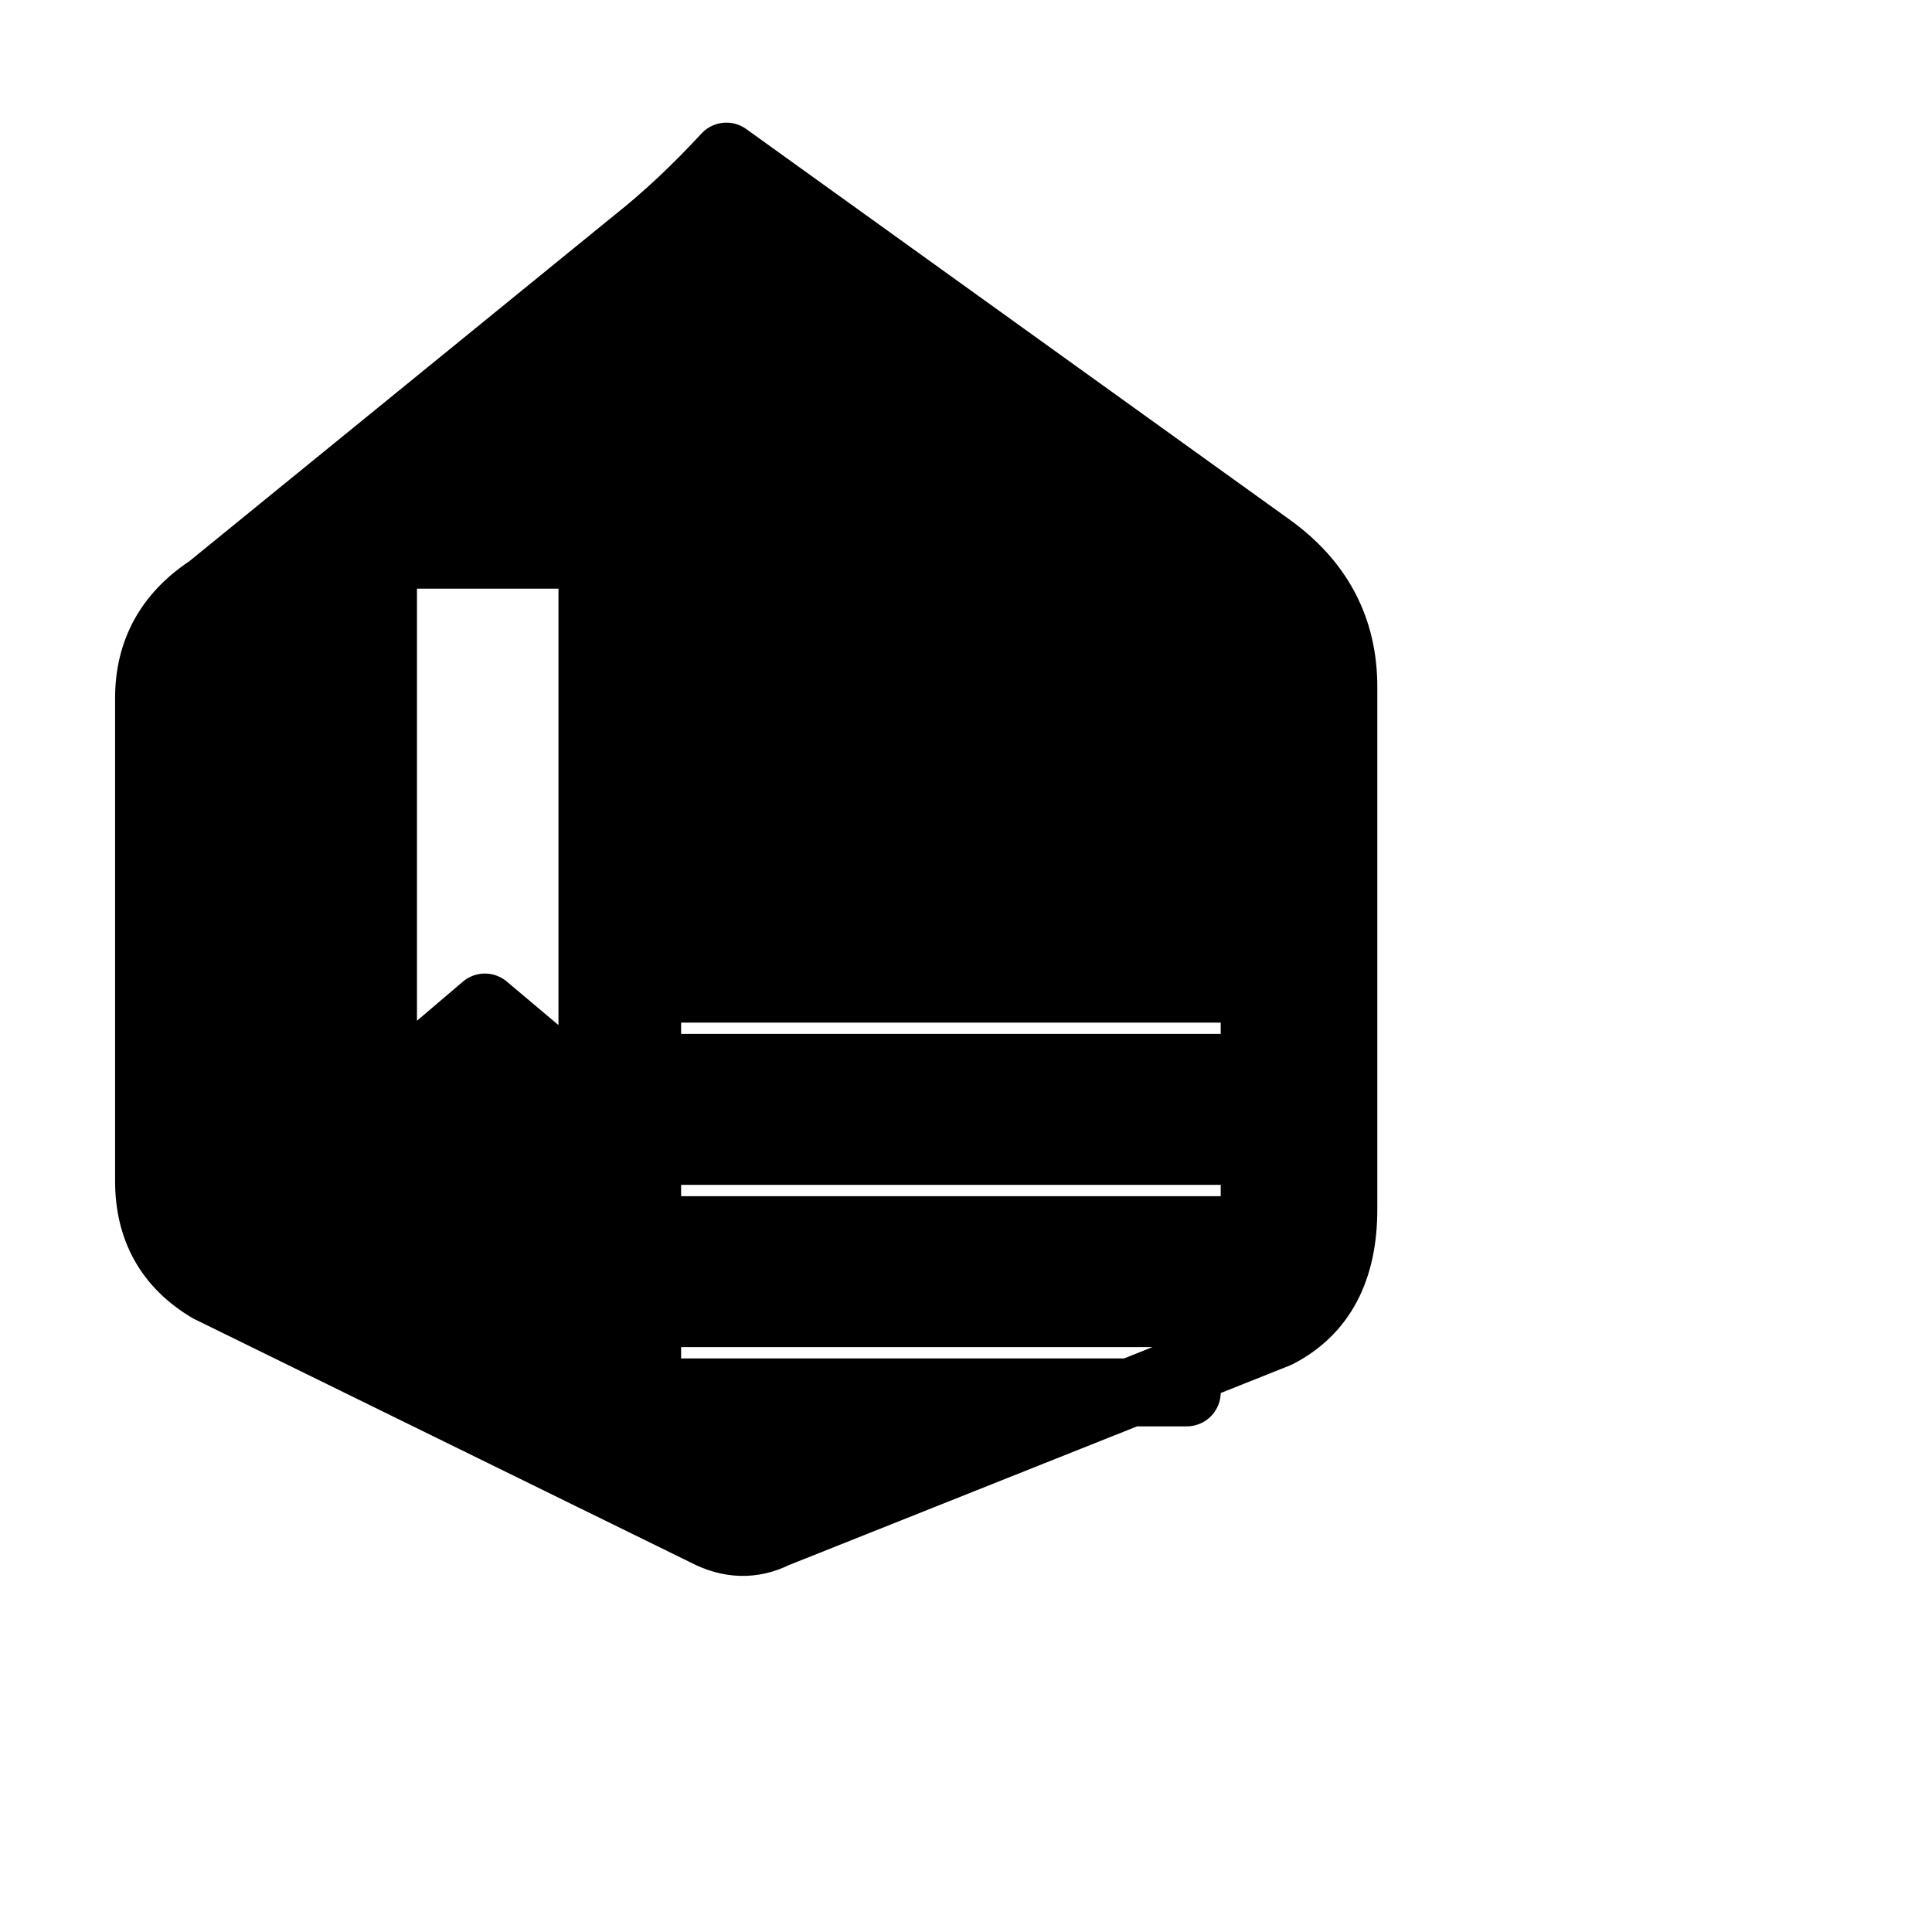
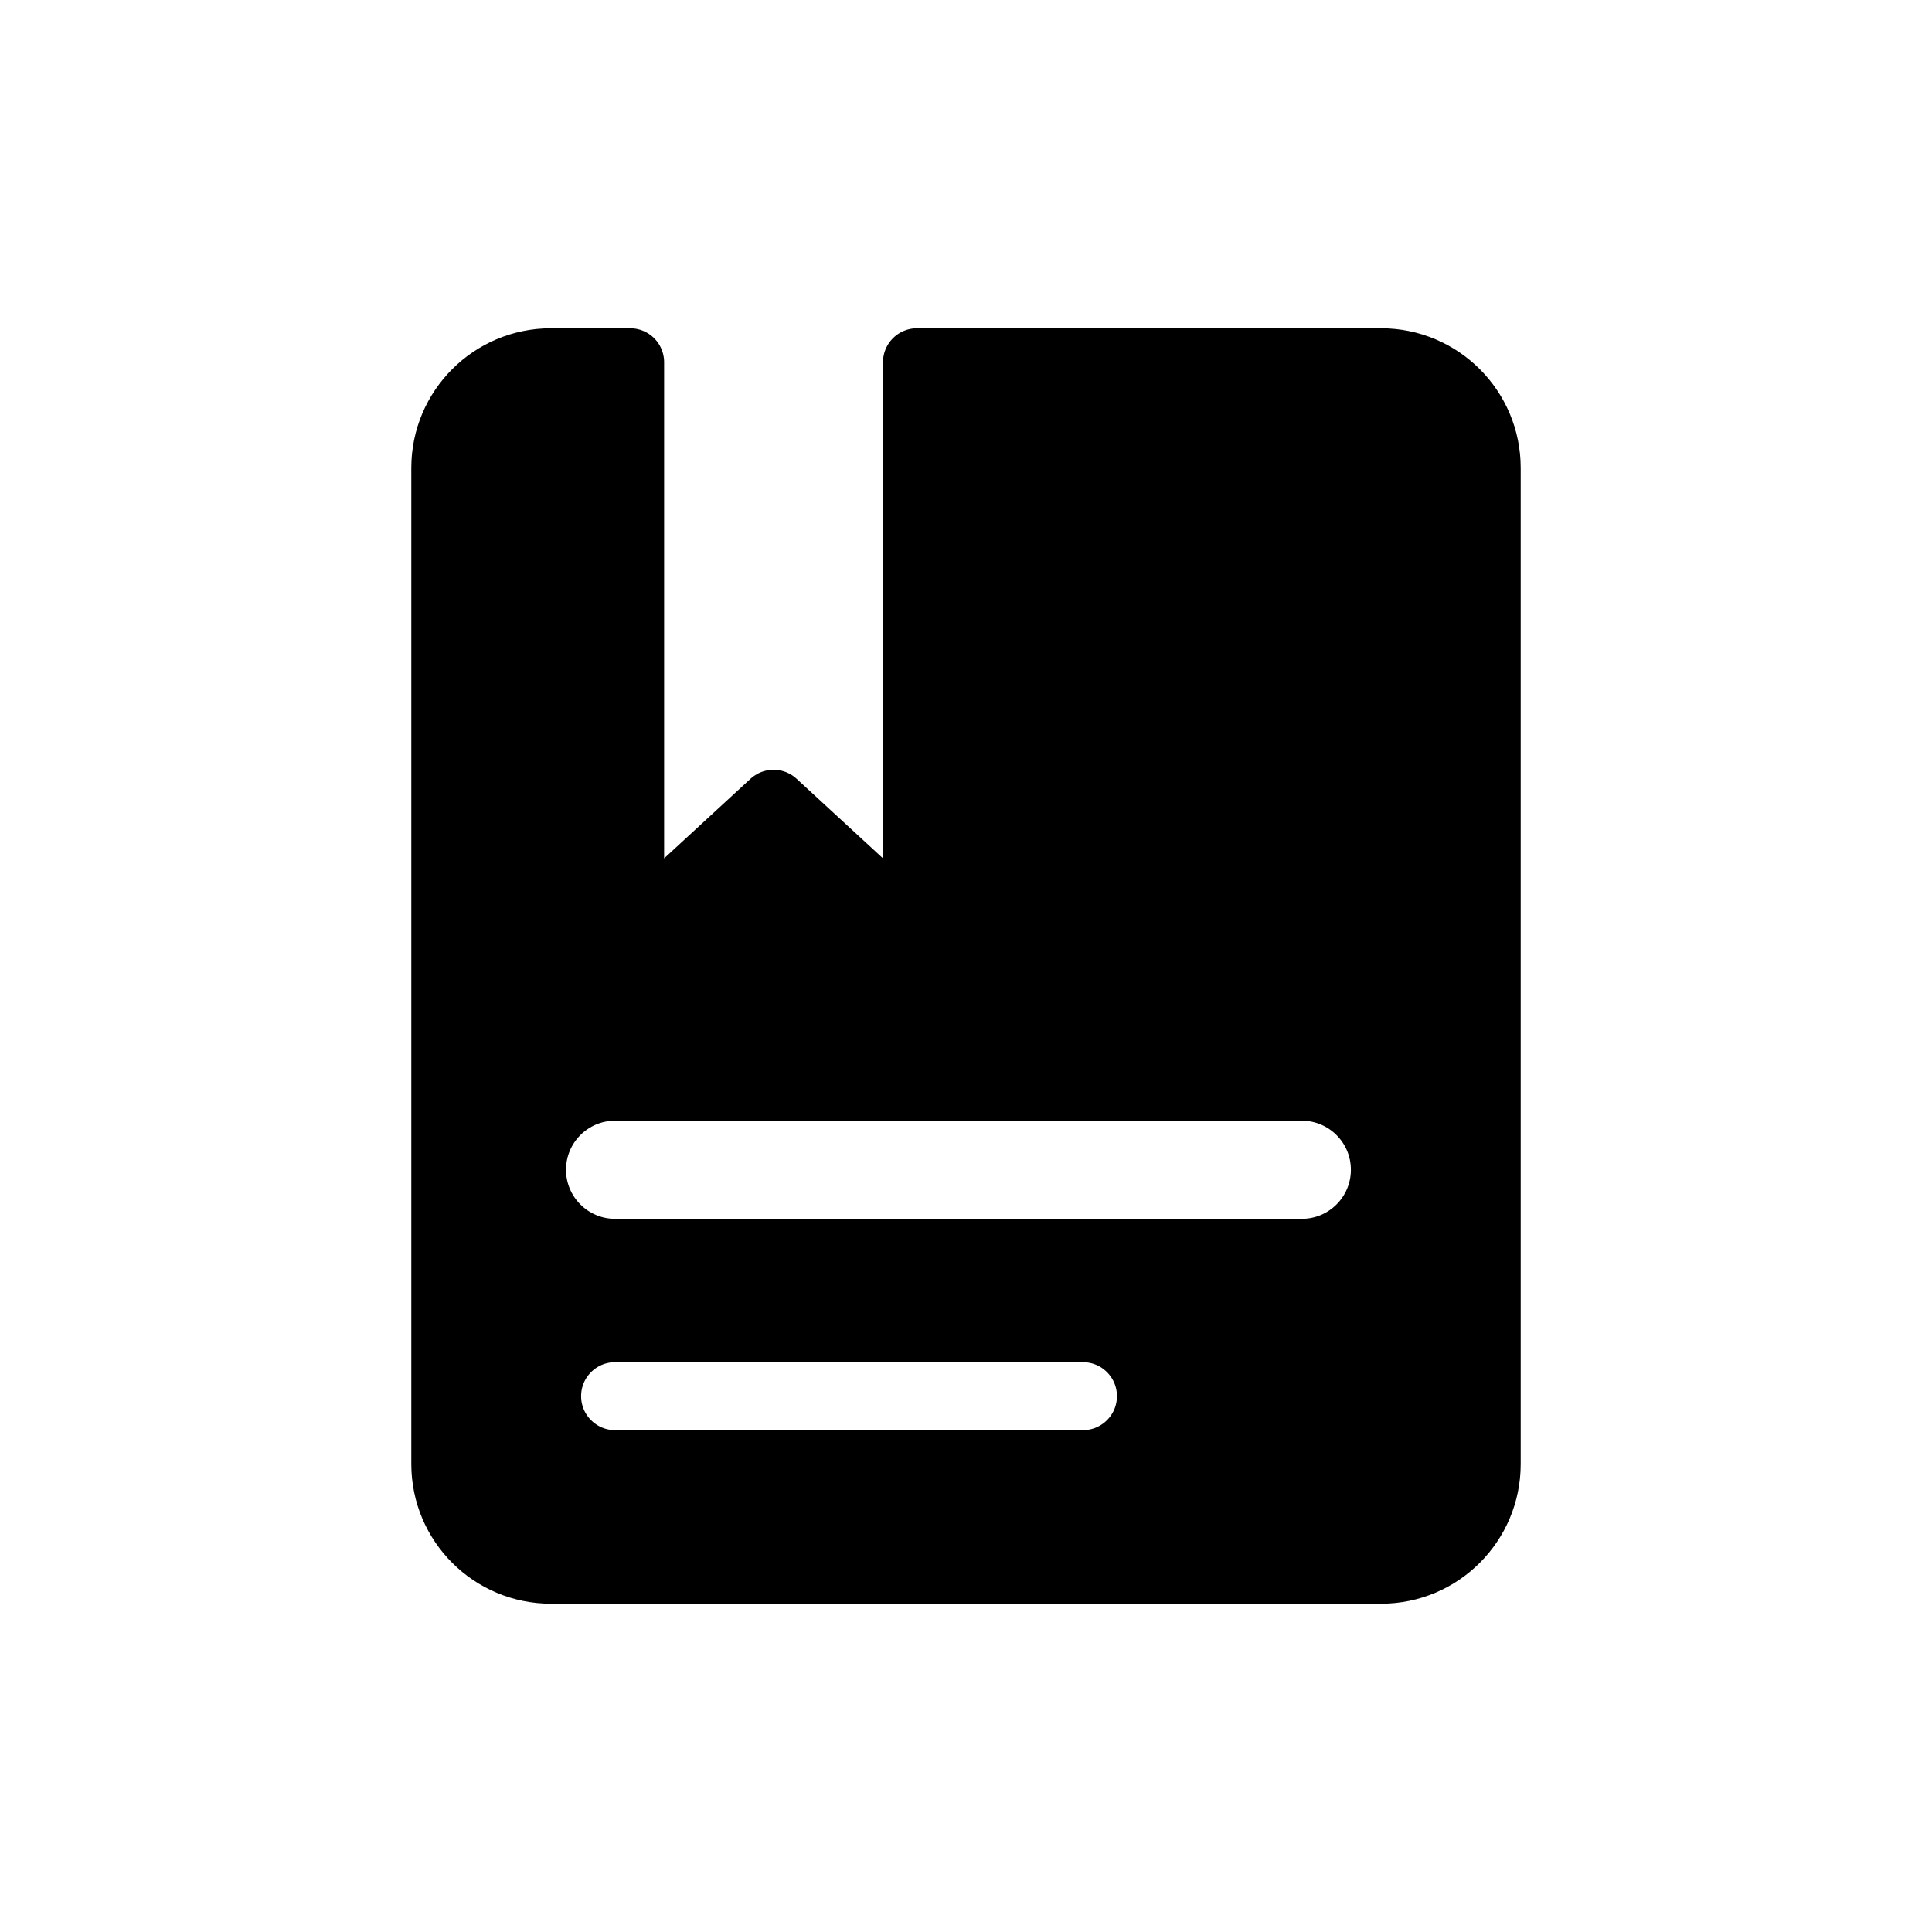
<svg xmlns="http://www.w3.org/2000/svg" viewBox="0 0 1024 1024" role="img" aria-label="EdgeEver">
-   <g transform="translate(512 512) scale(1) translate(-627 -580)">
-     <path fill="#000000" stroke="#000000" stroke-width="36" stroke-linejoin="round" paint-order="stroke fill" fill-rule="evenodd" d="M500 151 788 358q39 28 39 74v277q0 48-35 66L526 881q-18 9-37-1L226 751q-32-19-32-57V438q0-37 32-58l226-184q24-19 48-45Zm-182 211v286l54-46 57 48V362H318Zm140 230v42h322v-42H458Zm0 86v42h322v-42H458Zm0 86v42h286v-42H458Z" />
+   <g transform="translate(512 512) scale(1) translate(-512 -512)">
+     <path fill="#000000" stroke="#000000" stroke-width="36" stroke-linejoin="round" paint-order="stroke fill" fill-rule="evenodd" d="M292 192 H334 V496 L410 426 L486 496 V192 H732 A56 56 0 0 1 788 248 V776 A56 56 0 0 1 732 832 H292 A56 56 0 0 1 236 776 V248 A56 56 0 0 1 292 192 Z M326 576 A44 44 0 0 0 326 664 H690 A44 44 0 0 0 690 576 Z M326 704 A36 36 0 0 0 326 776 H574 A36 36 0 0 0 574 704 Z" />
  </g>
</svg>
